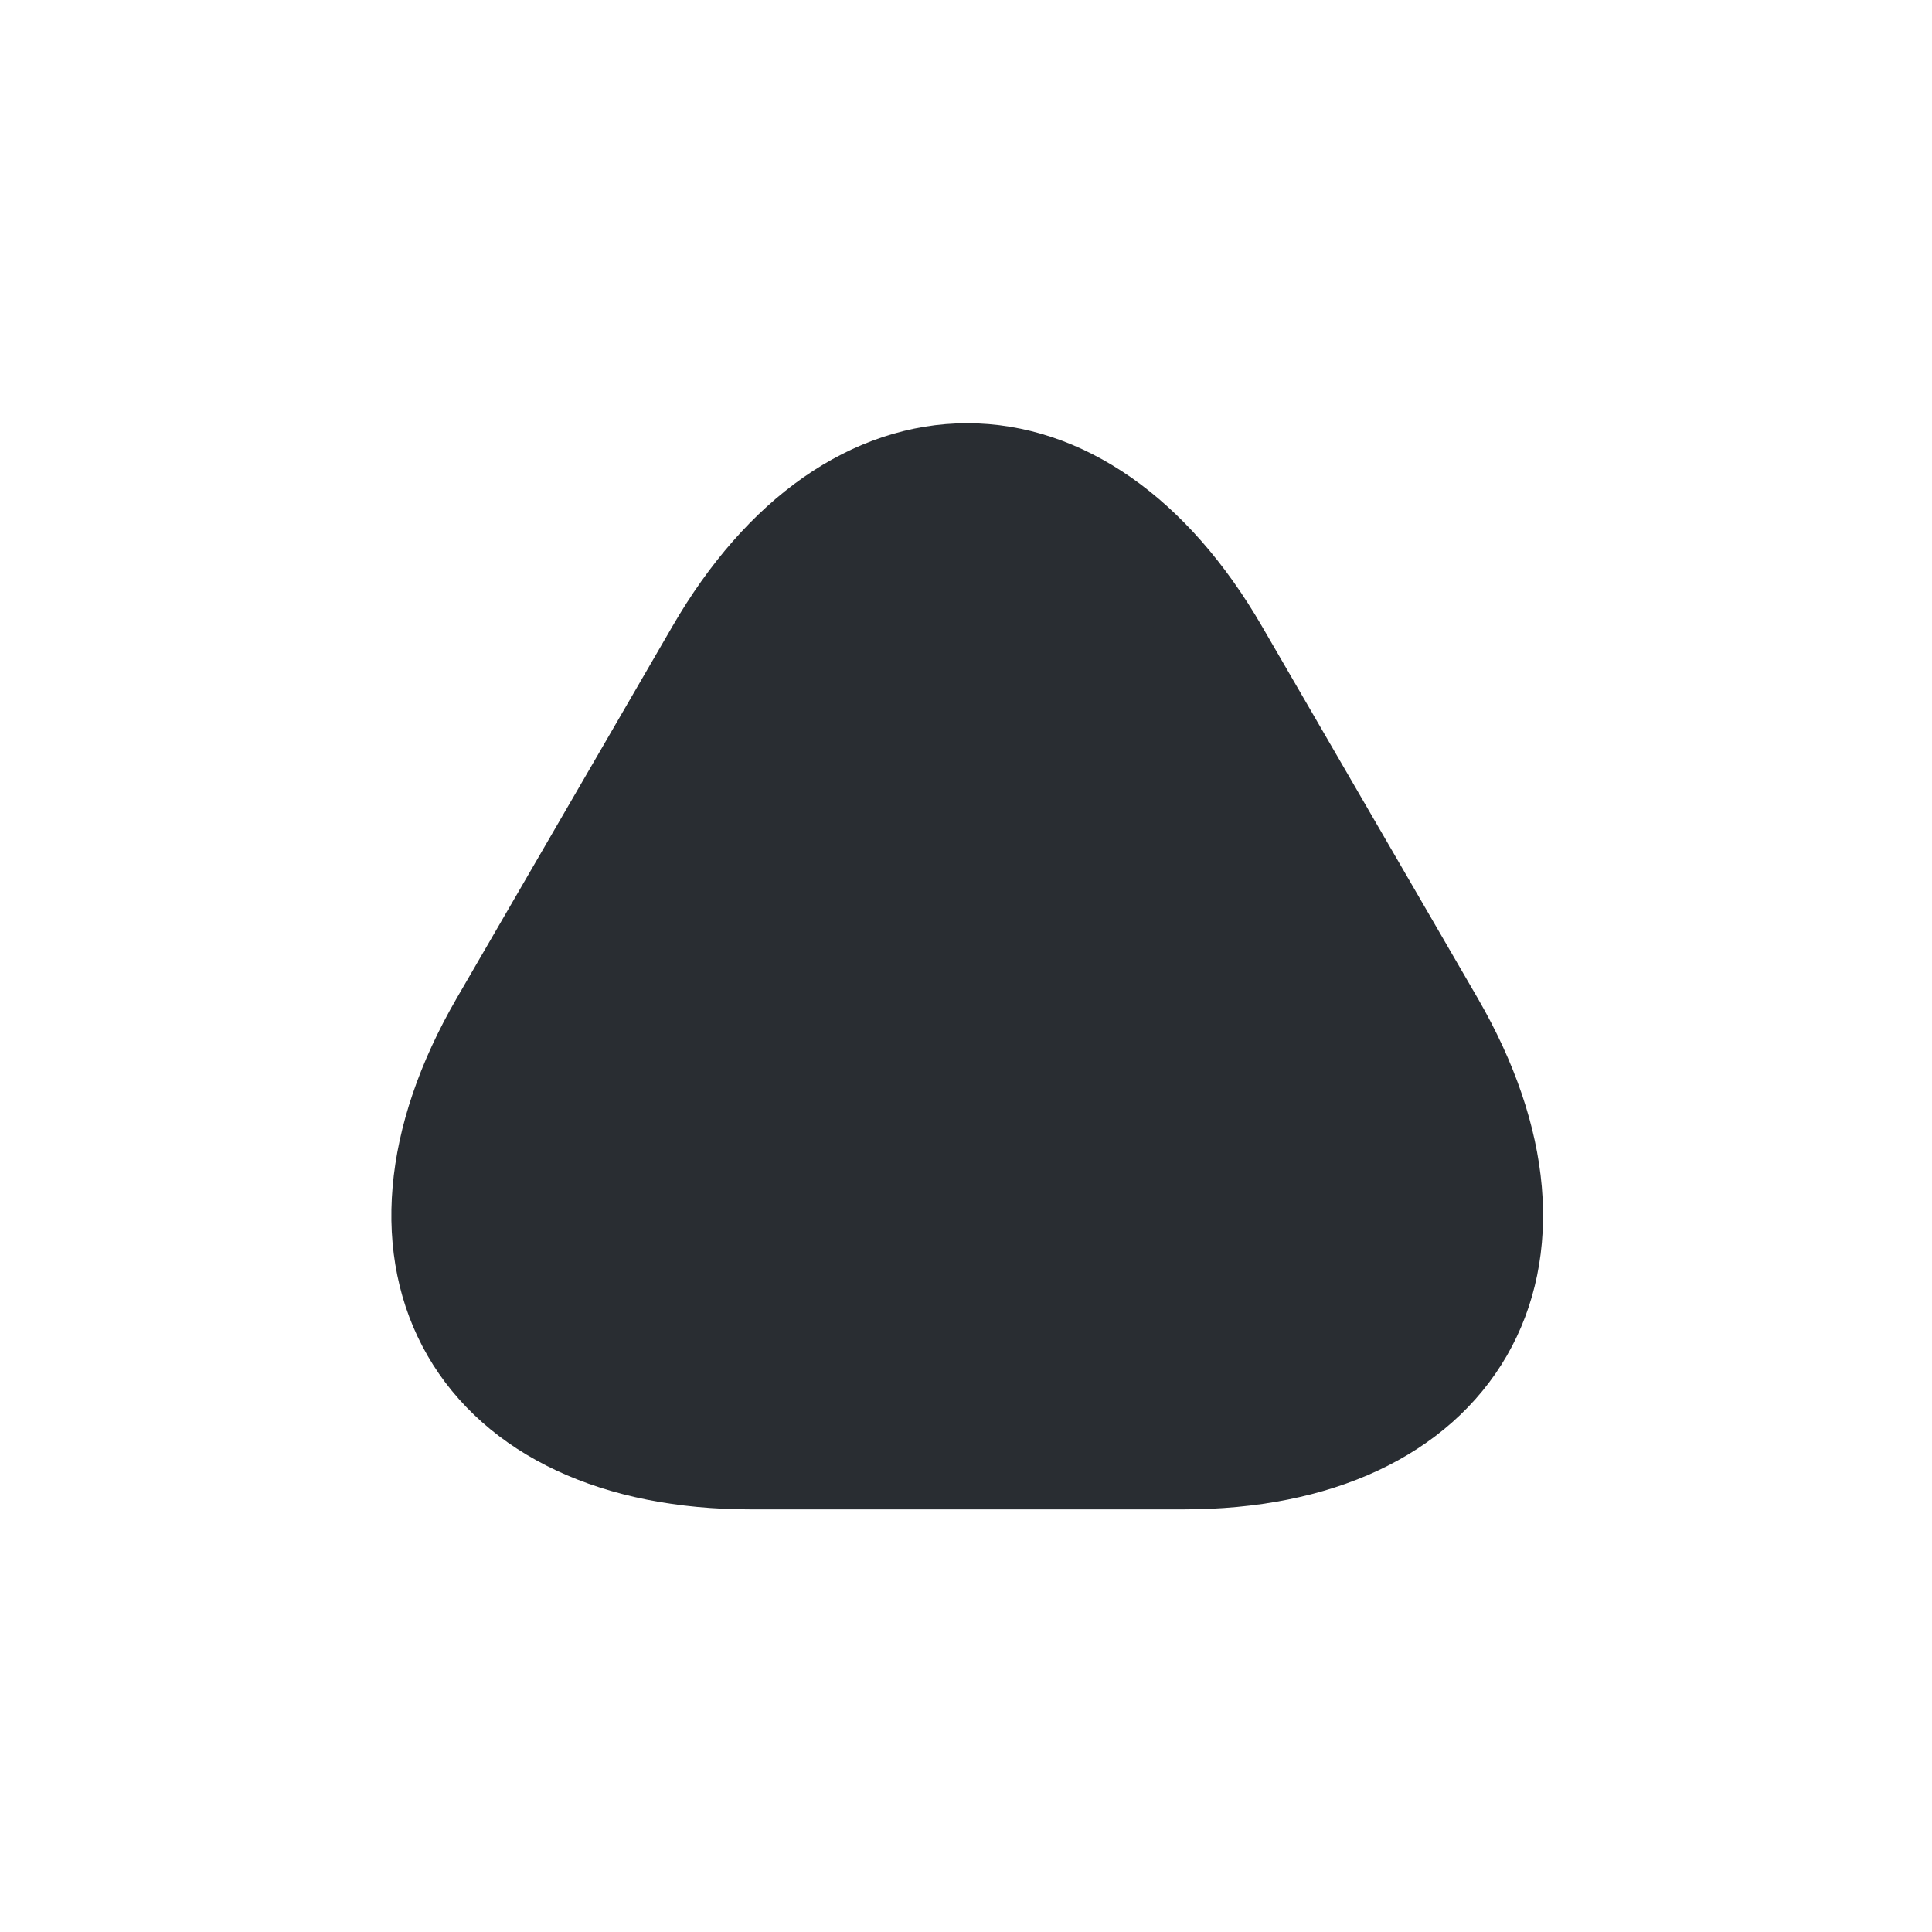
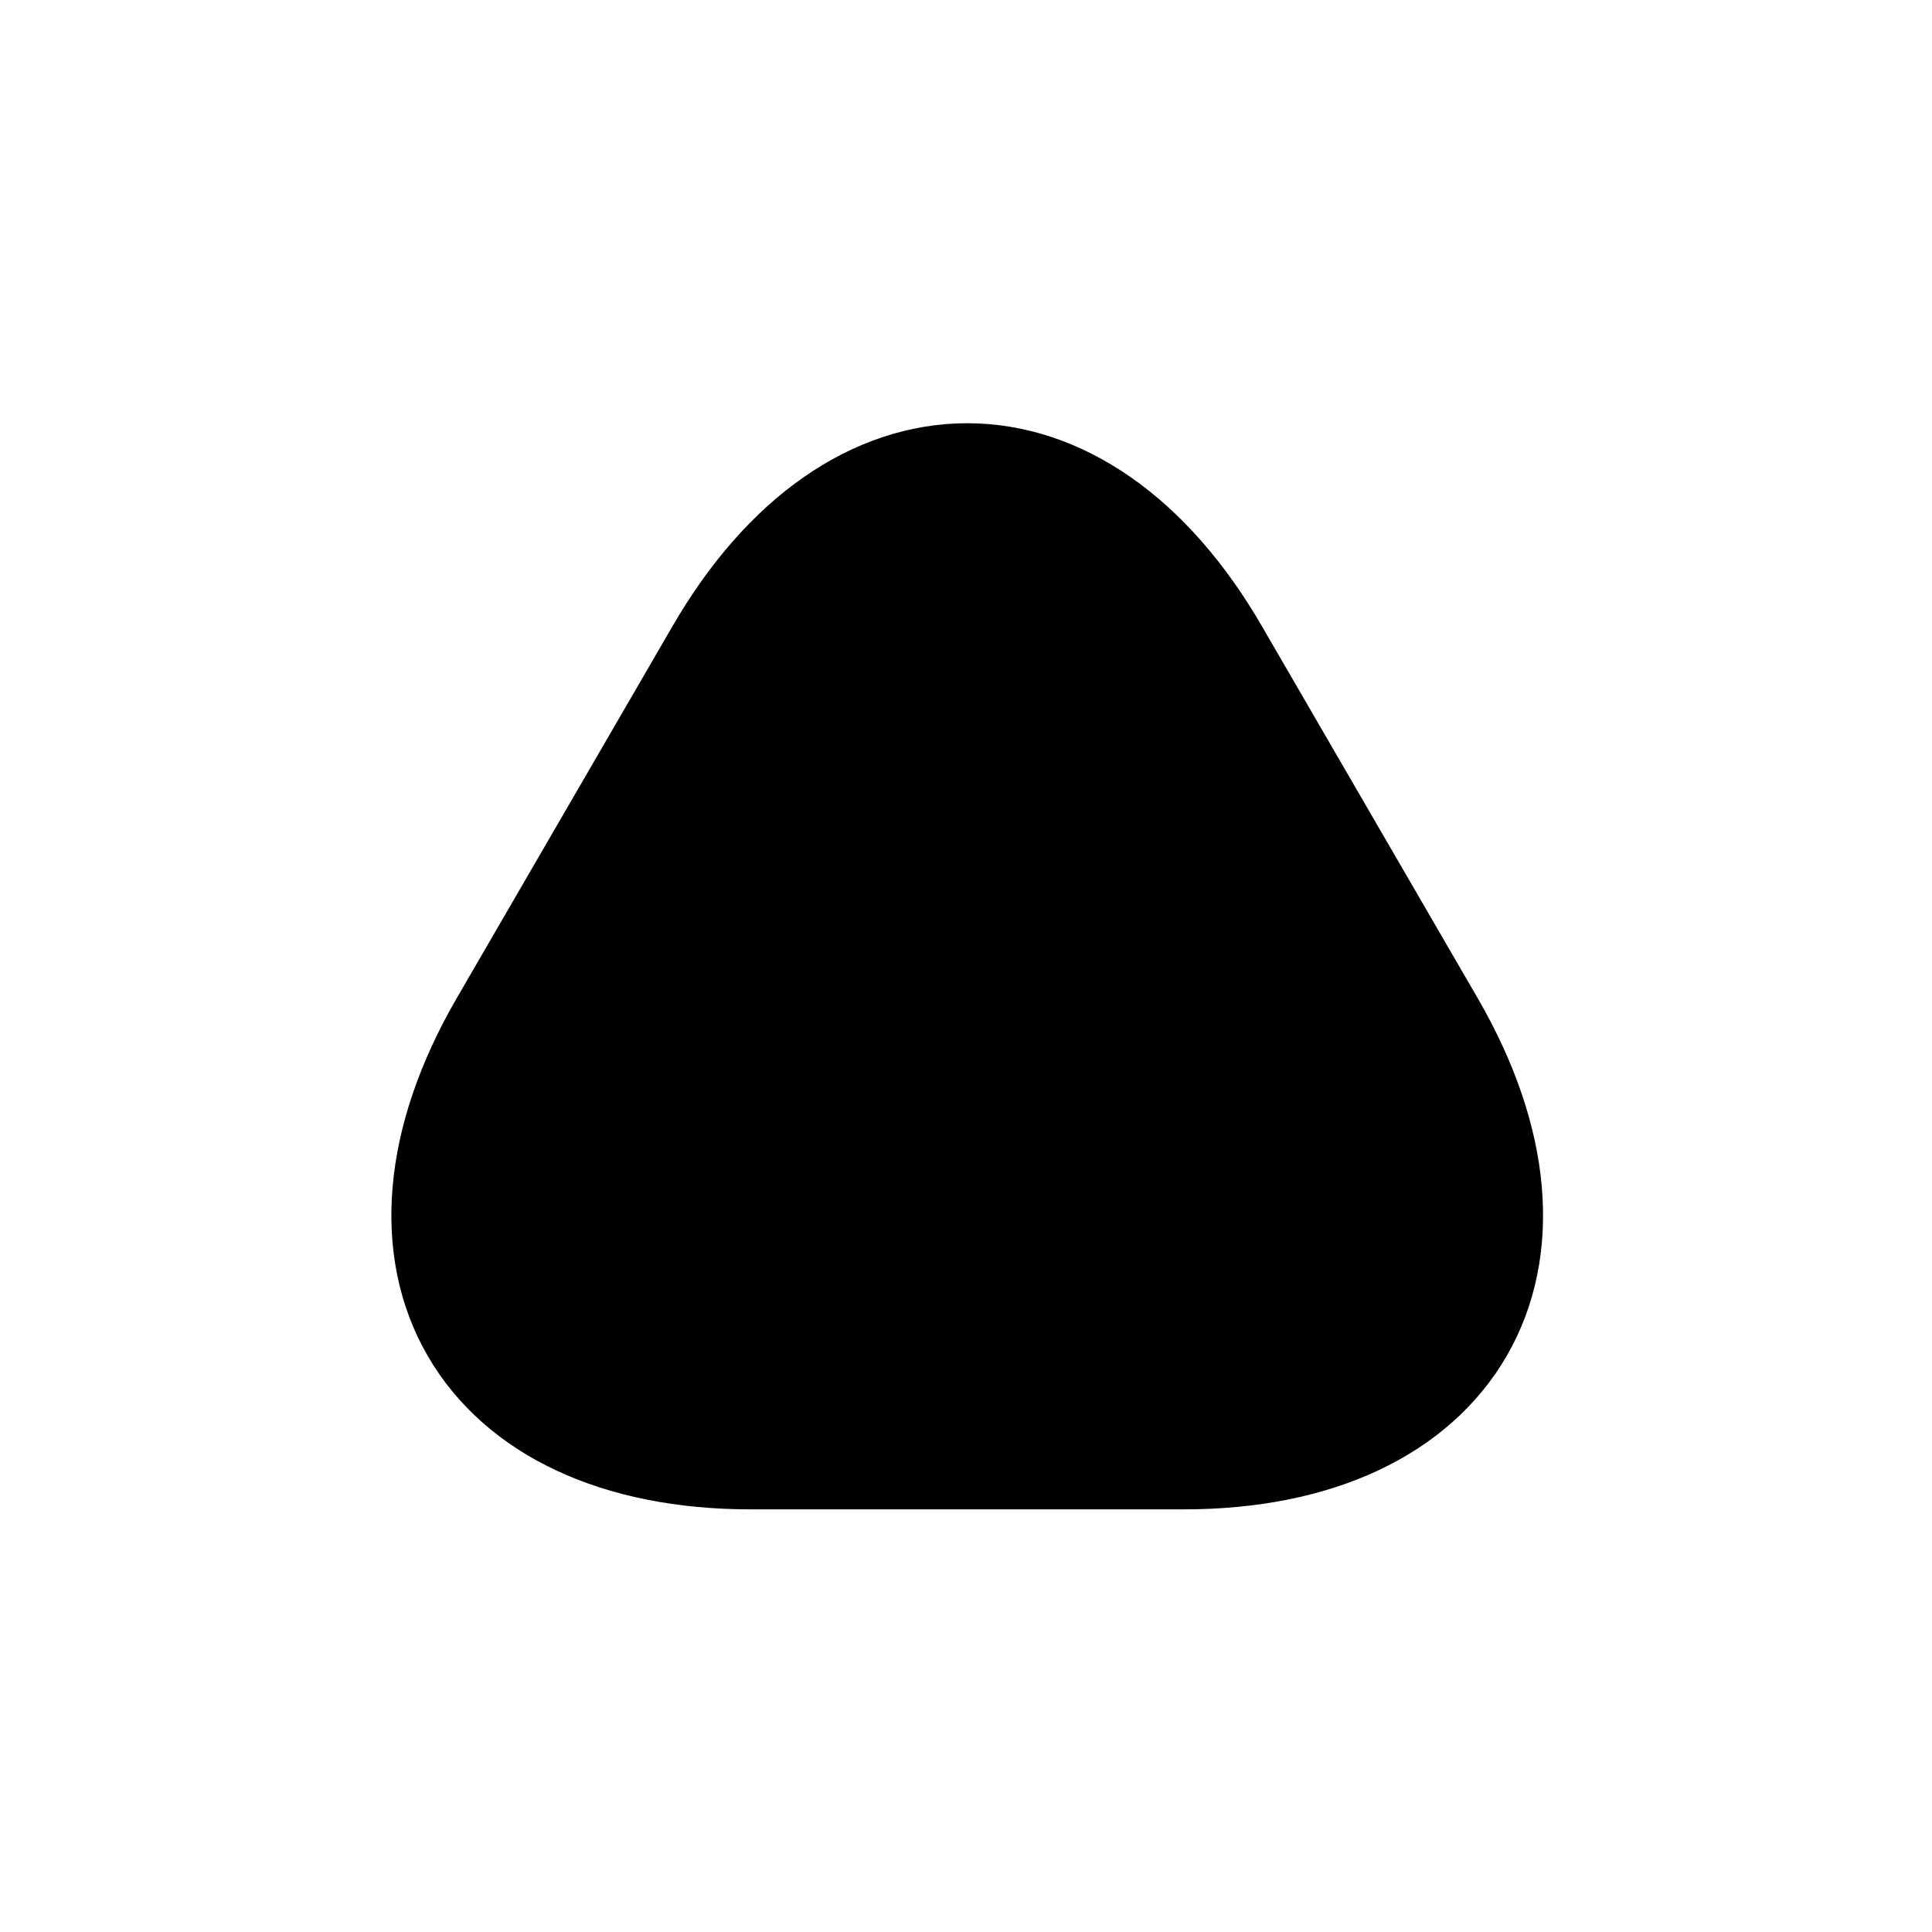
- <svg xmlns="http://www.w3.org/2000/svg" width="24" height="24" viewBox="0 0 24 24" fill="none" version="1.1" id="svg4">
+ <svg xmlns="http://www.w3.org/2000/svg" width="24" height="24" viewBox="0 0 24 24" version="1.1" id="svg4">
  <defs id="defs8" />
-   <path d="M12 18H9.33C6.02 18 4.66 15.65 6.32 12.78L7.66 10.47L9 8.16C10.66 5.29 13.37 5.29 15.03 8.16L16.37 10.47L17.71 12.78C19.37 15.65 18.01 18 14.7 18H12Z" stroke="#292D32" stroke-width="1.5" stroke-miterlimit="10" stroke-linecap="round" stroke-linejoin="round" id="path2" />
-   <path style="fill:#292d32" d="M 7.44,17.643 16.44,17.838 18.845,14.459 12.996,5.816 8.74,7.83 5.621,15.563 Z" id="path168" />
+   <path d="M12 18H9.33C6.02 18 4.66 15.65 6.32 12.78L7.66 10.47L9 8.16C10.66 5.29 13.37 5.29 15.03 8.16L16.37 10.47L17.71 12.78C19.37 15.65 18.01 18 14.7 18H12Z" stroke="currentColor" stroke-width="1.5" stroke-miterlimit="10" stroke-linecap="round" stroke-linejoin="round" id="path2" />
+   <path fill="currentColor" d="M 7.44,17.643 16.44,17.838 18.845,14.459 12.996,5.816 8.74,7.83 5.621,15.563 Z" id="path168" />
</svg>
